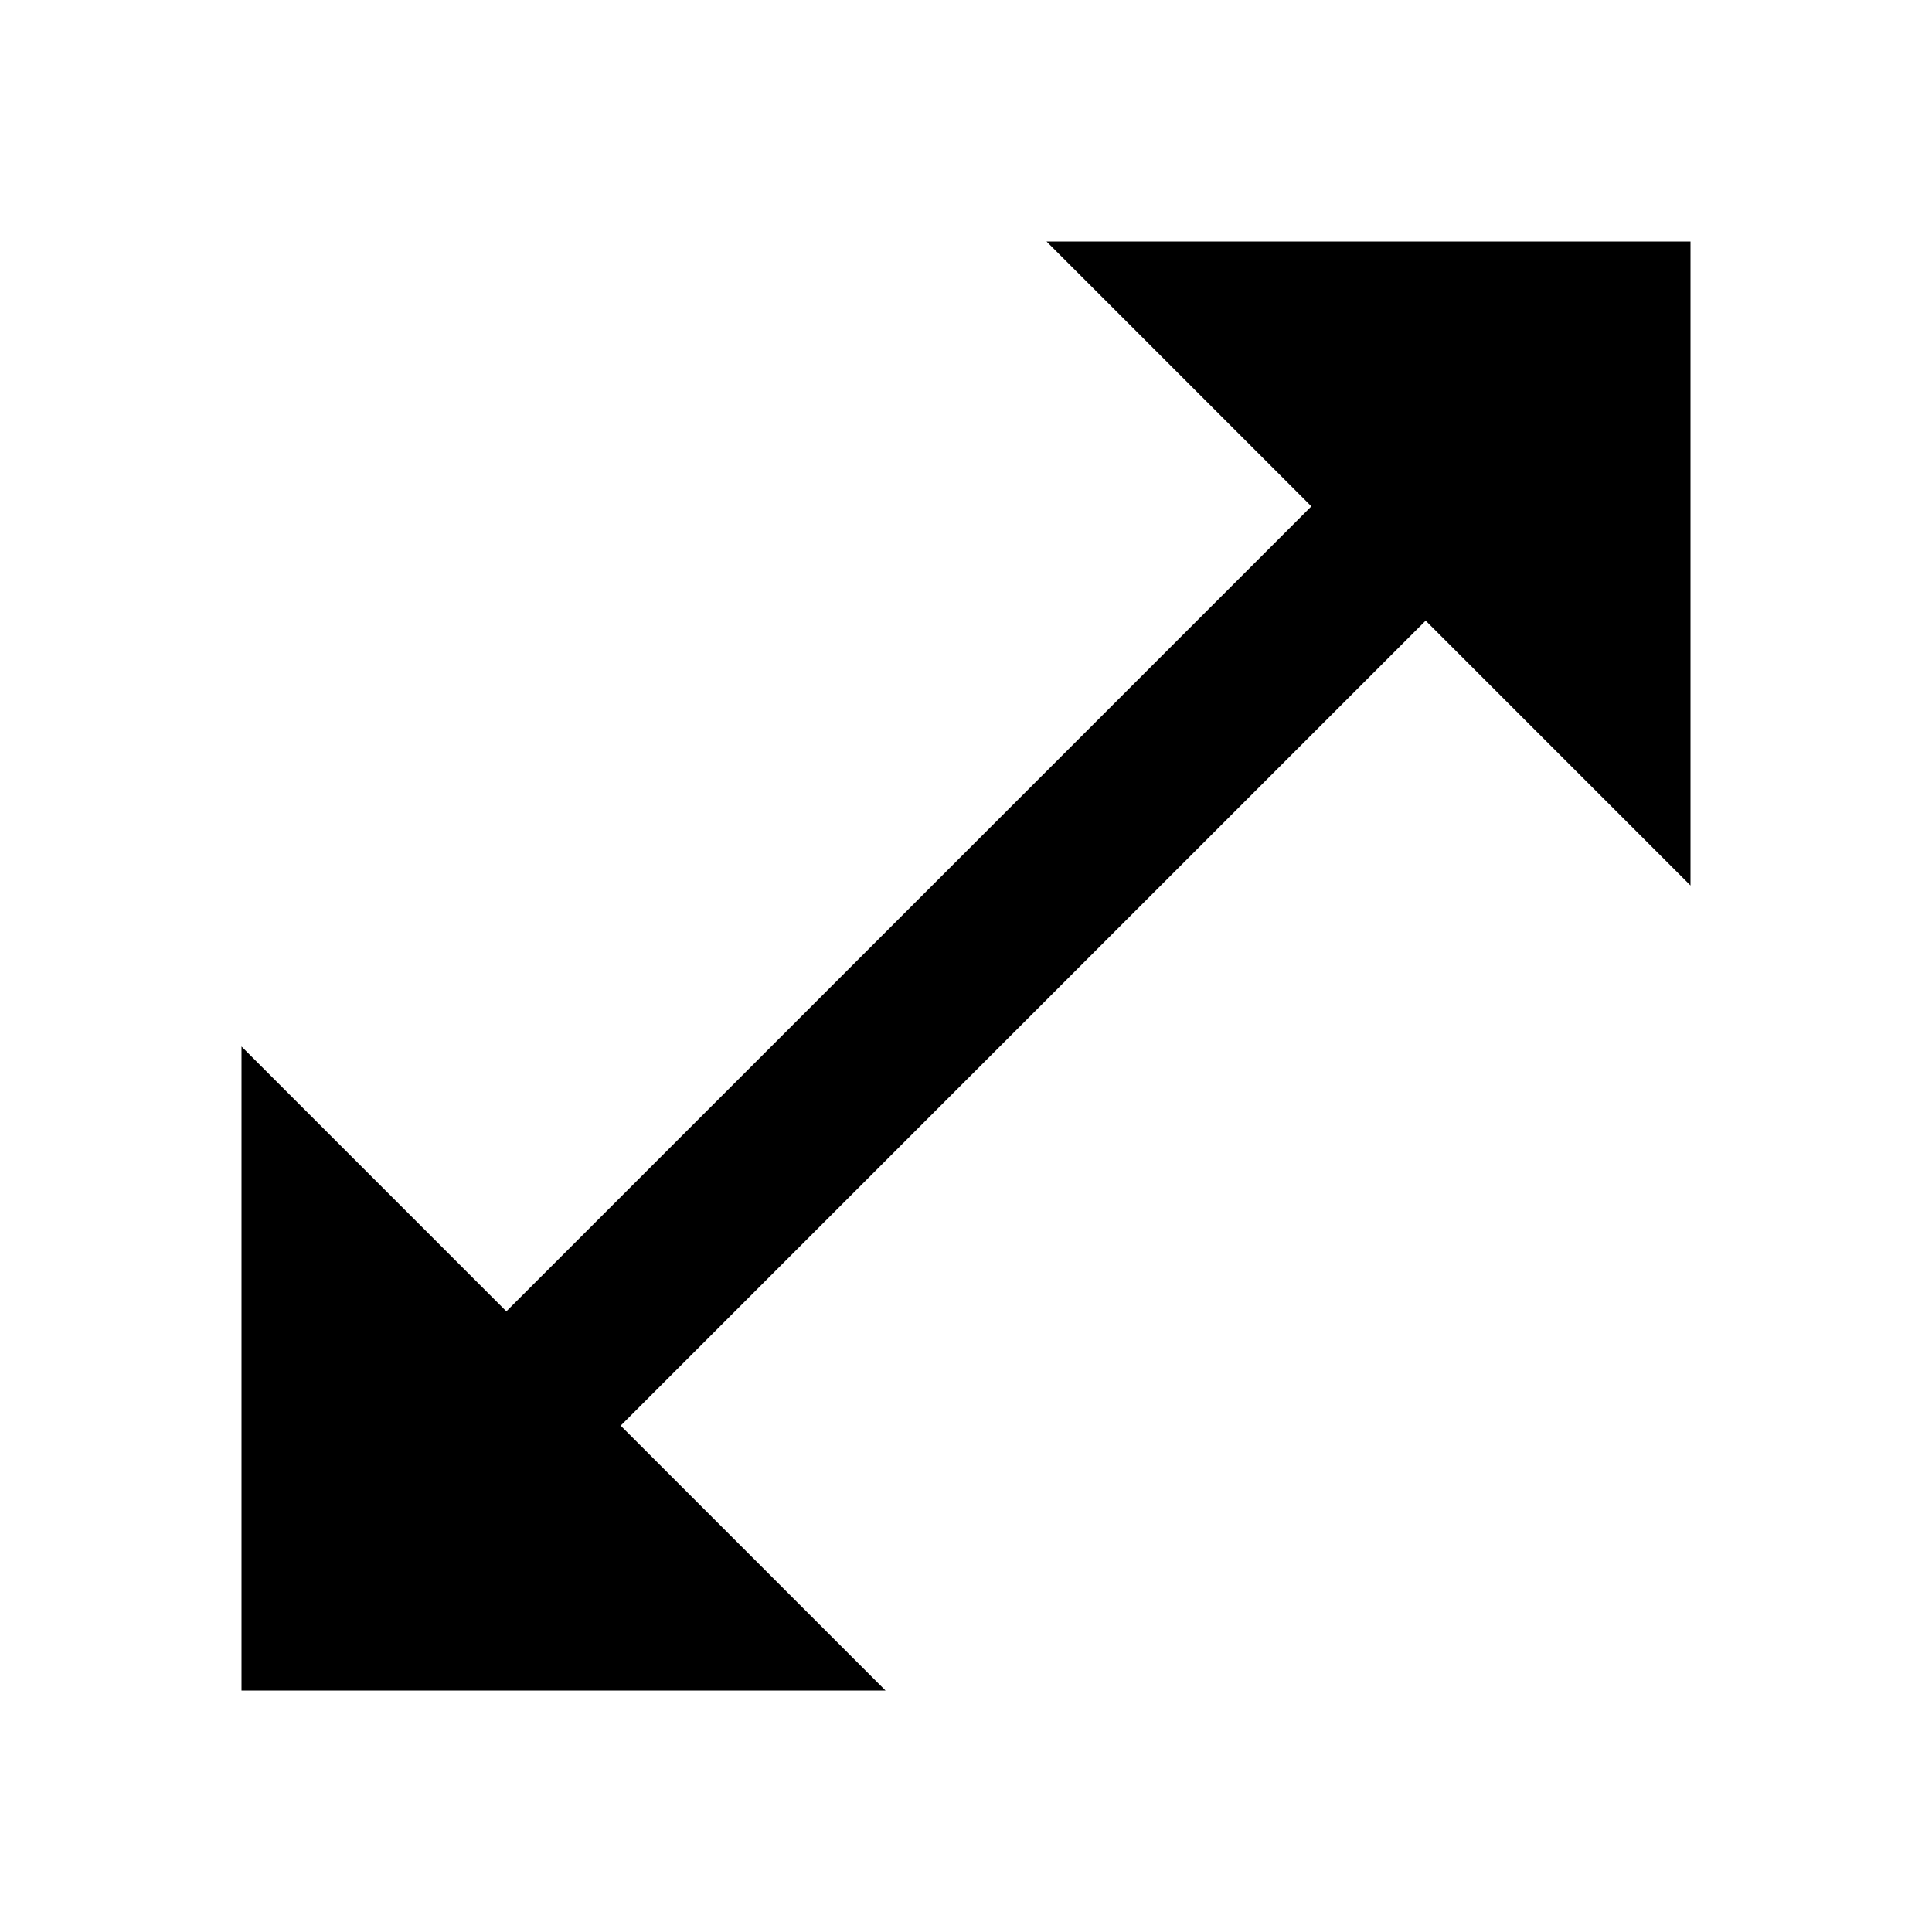
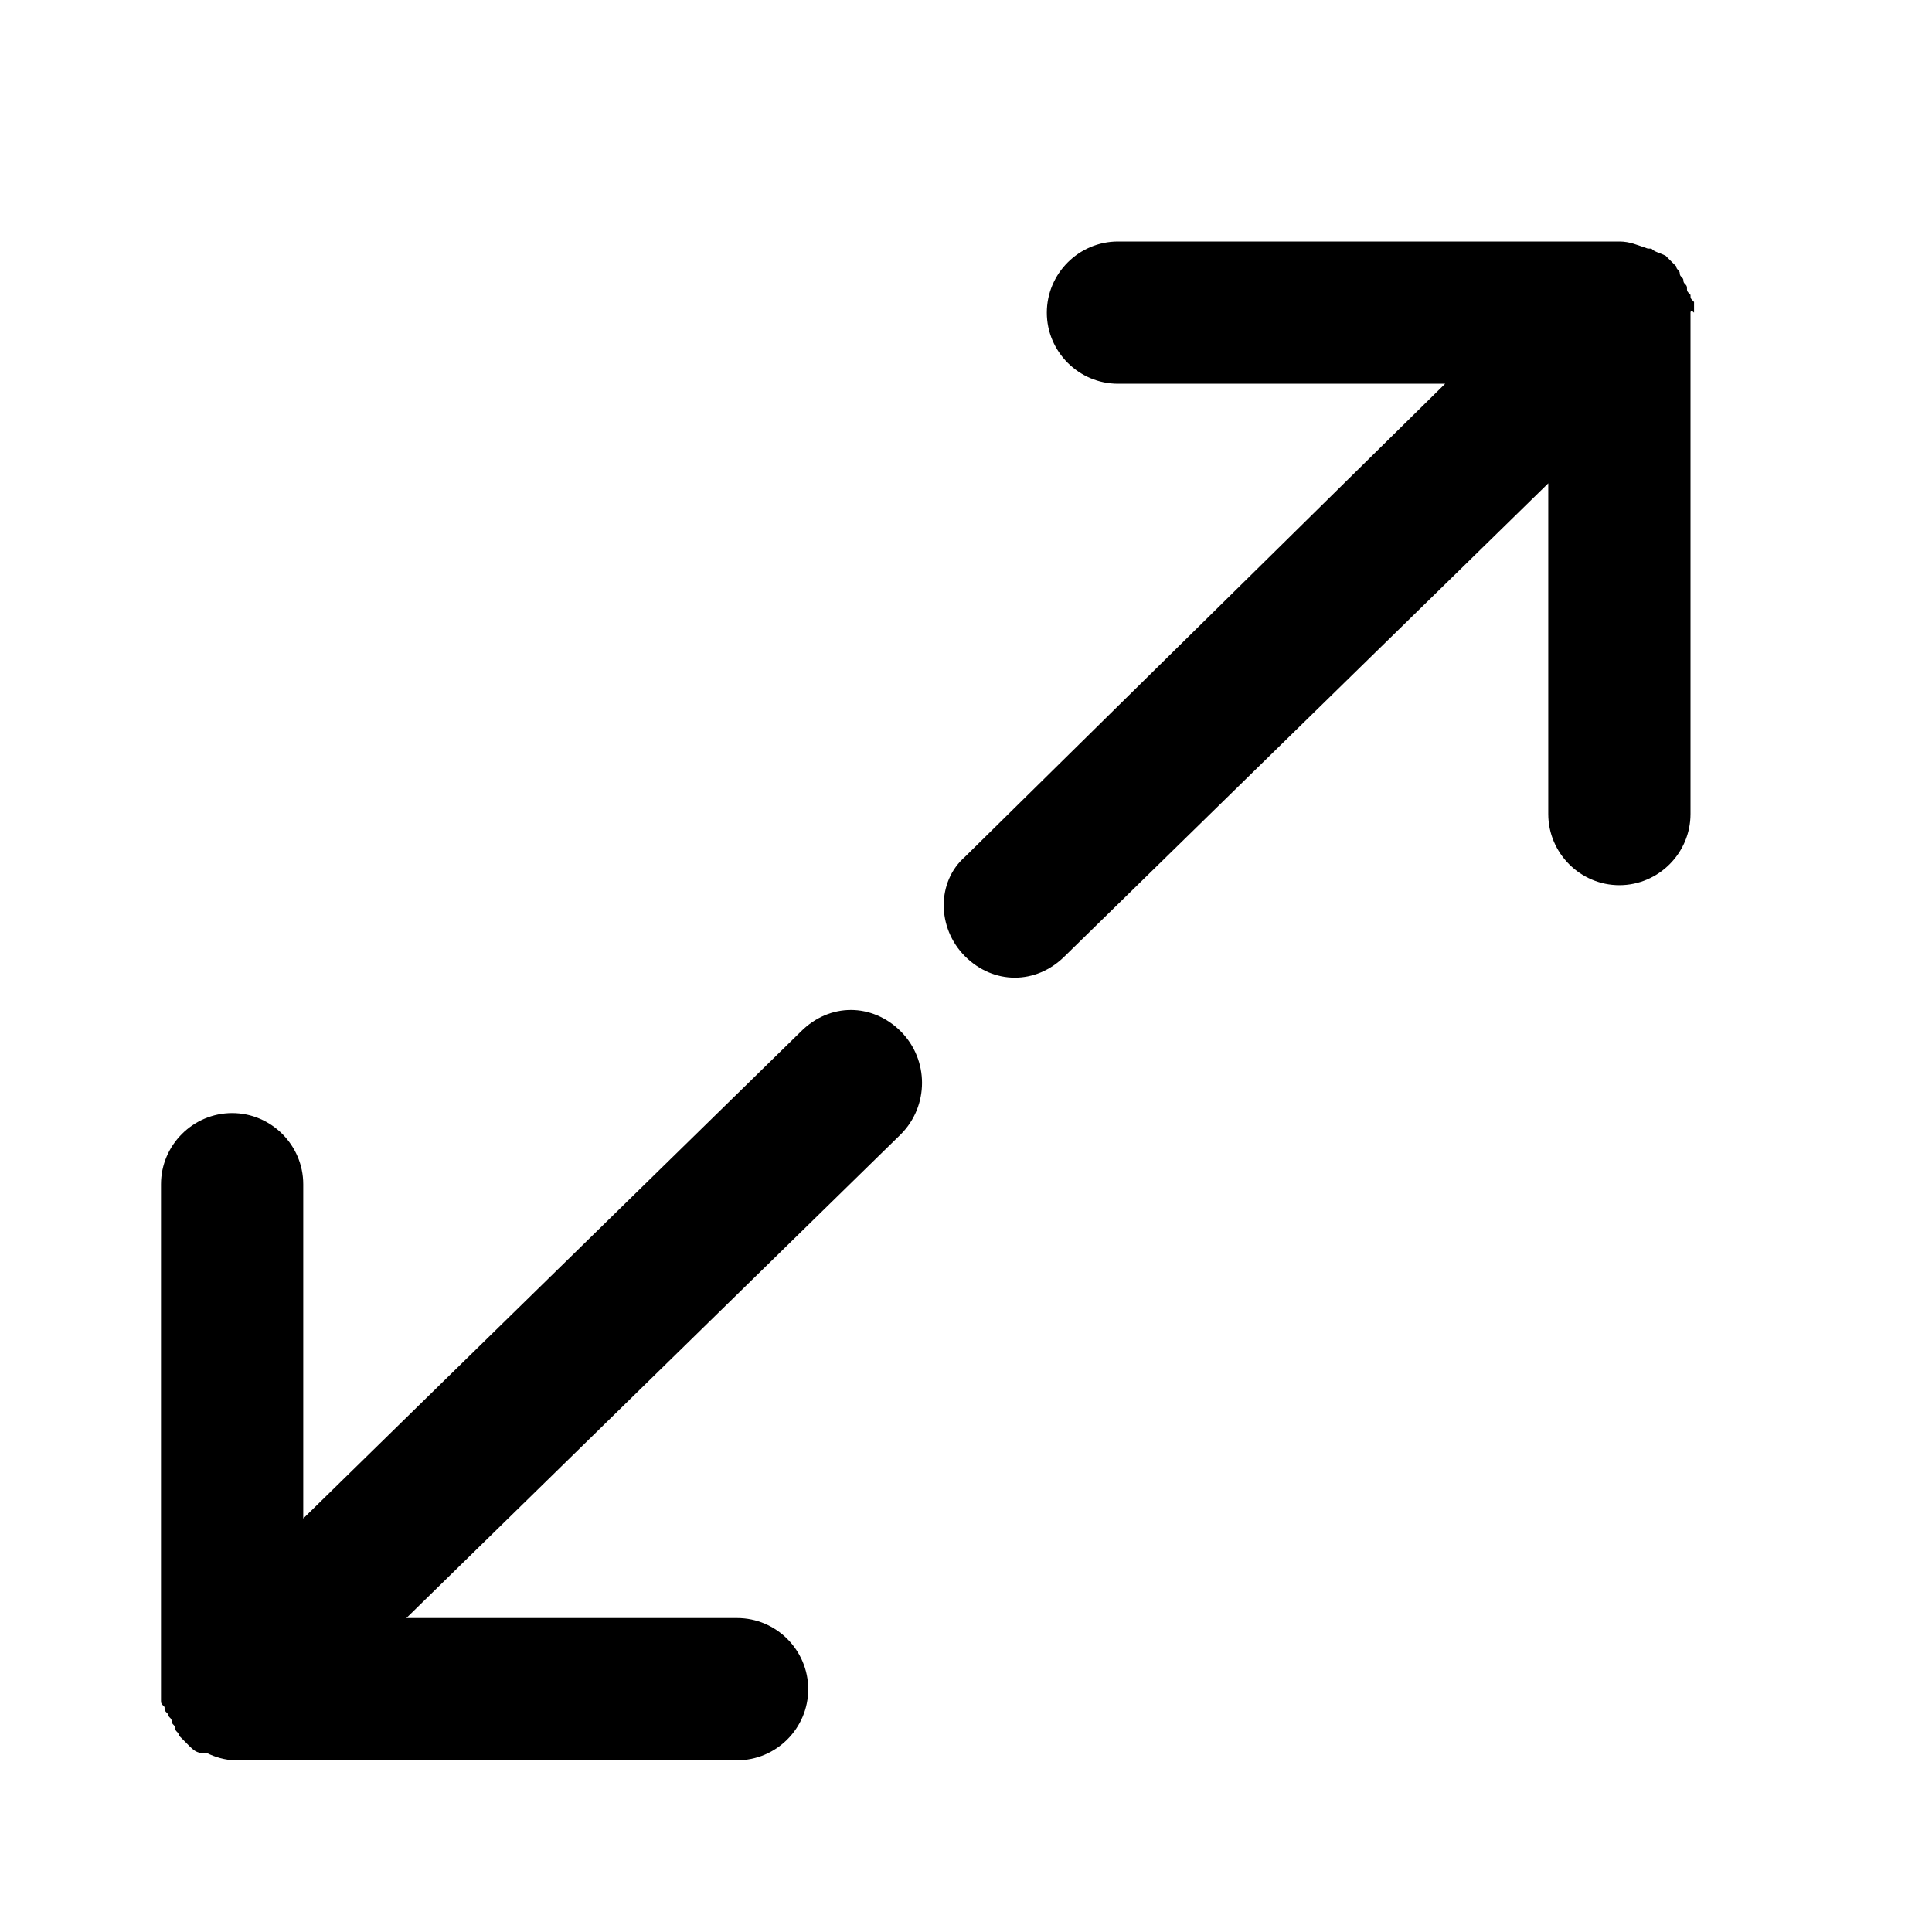
- <svg xmlns="http://www.w3.org/2000/svg" enable-background="new 0 0 24 24" height="24" viewBox="0 0 24 24" width="24">
-   <rect fill="none" height="24" width="24" />
-   <polygon points="21,11 21,3 13,3 16.29,6.29 6.29,16.29 3,13 3,21 11,21 7.71,17.71 17.71,7.71" />
+ <svg xmlns="http://www.w3.org/2000/svg" width="24px" height="24px" viewBox="0 0 24 24" version="1.1">
+   <g id="Icones" stroke="none" stroke-width="1" fill="none" fill-rule="evenodd">
+     <g id="Full-Screen-Copy" fill="#000000" fill-rule="nonzero">
+       <g id="noun_Full-Screen_533148" transform="translate(2, 3)">
+         <path d="M19,0.884 L19,7.112 C19,7.598 18.602,7.996 18.116,7.996 C17.631,7.996 17.233,7.598 17.233,7.112 L17.233,3.004 L11.225,8.88 C11.048,9.056 10.827,9.145 10.606,9.145 C10.386,9.145 10.165,9.056 9.988,8.88 C9.635,8.526 9.635,7.952 9.988,7.643 L15.952,1.767 L11.888,1.767 C11.402,1.767 11.004,1.369 11.004,0.884 C11.004,0.398 11.402,0 11.888,0 L18.116,0 C18.249,0 18.337,0.044 18.47,0.088 L18.514,0.088 C18.558,0.133 18.602,0.133 18.691,0.177 L18.779,0.265 L18.823,0.309 C18.823,0.353 18.867,0.353 18.867,0.398 C18.867,0.442 18.912,0.442 18.912,0.486 C18.912,0.53 18.956,0.53 18.956,0.574 C18.956,0.618 18.956,0.618 19,0.663 C19,0.707 19,0.707 19.044,0.751 L19.044,0.884 C19,0.839 19,0.884 19,0.884 L19,0.884 Z M9.189,9.811 C9.012,9.635 8.791,9.546 8.57,9.546 C8.349,9.546 8.129,9.635 7.952,9.811 L1.767,15.863 L1.767,11.711 C1.767,11.225 1.369,10.827 0.884,10.827 C0.398,10.827 -2.51354493e-13,11.225 -2.51354493e-13,11.711 L-2.51354493e-13,18.116 C-2.51354493e-13,18.161 -2.51354493e-13,18.161 0.044,18.205 C0.044,18.249 0.044,18.249 0.088,18.293 C0.088,18.337 0.133,18.337 0.133,18.382 C0.133,18.426 0.177,18.426 0.177,18.47 C0.177,18.514 0.221,18.514 0.221,18.558 L0.265,18.602 L0.353,18.691 C0.398,18.735 0.442,18.779 0.53,18.779 L0.574,18.779 C0.663,18.823 0.795,18.867 0.928,18.867 L7.157,18.867 C7.643,18.867 8.04,18.47 8.04,17.984 C8.04,17.498 7.643,17.1 7.157,17.1 L3.048,17.1 L9.189,11.092 C9.542,10.739 9.542,10.165 9.189,9.811 L9.189,9.811 Z" id="Shape" />
+       </g>
+     </g>
+   </g>
</svg>
